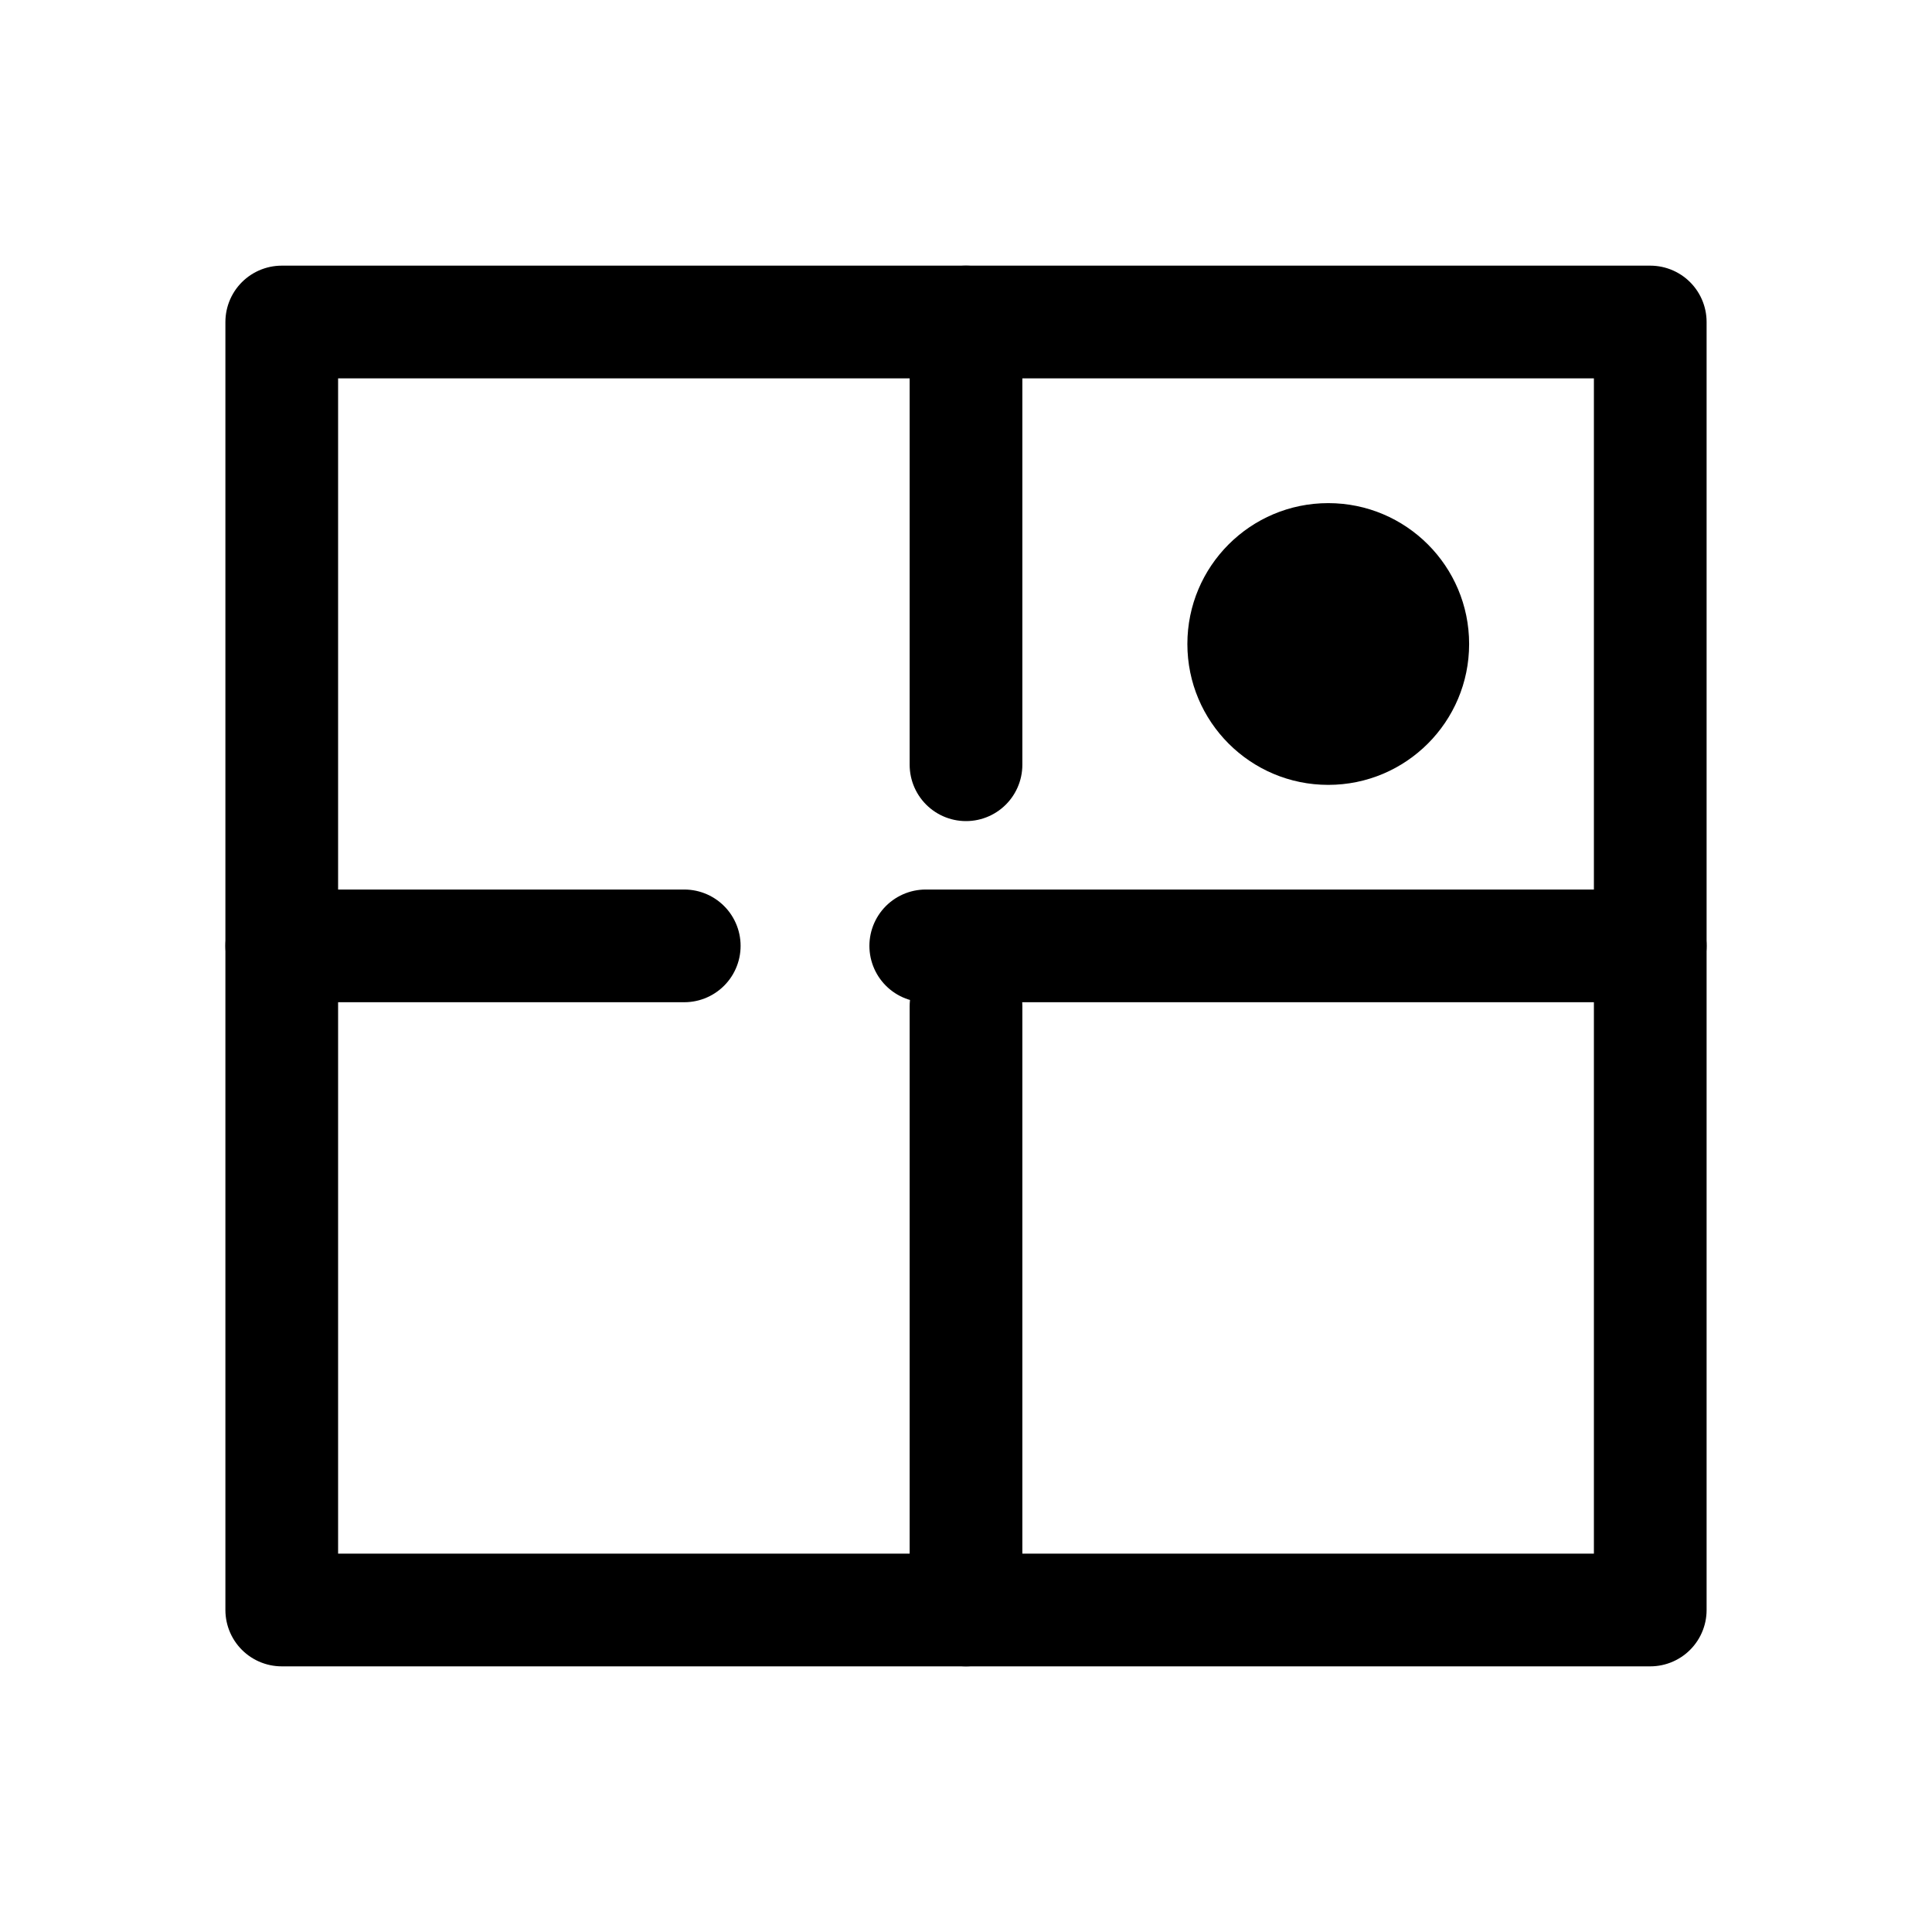
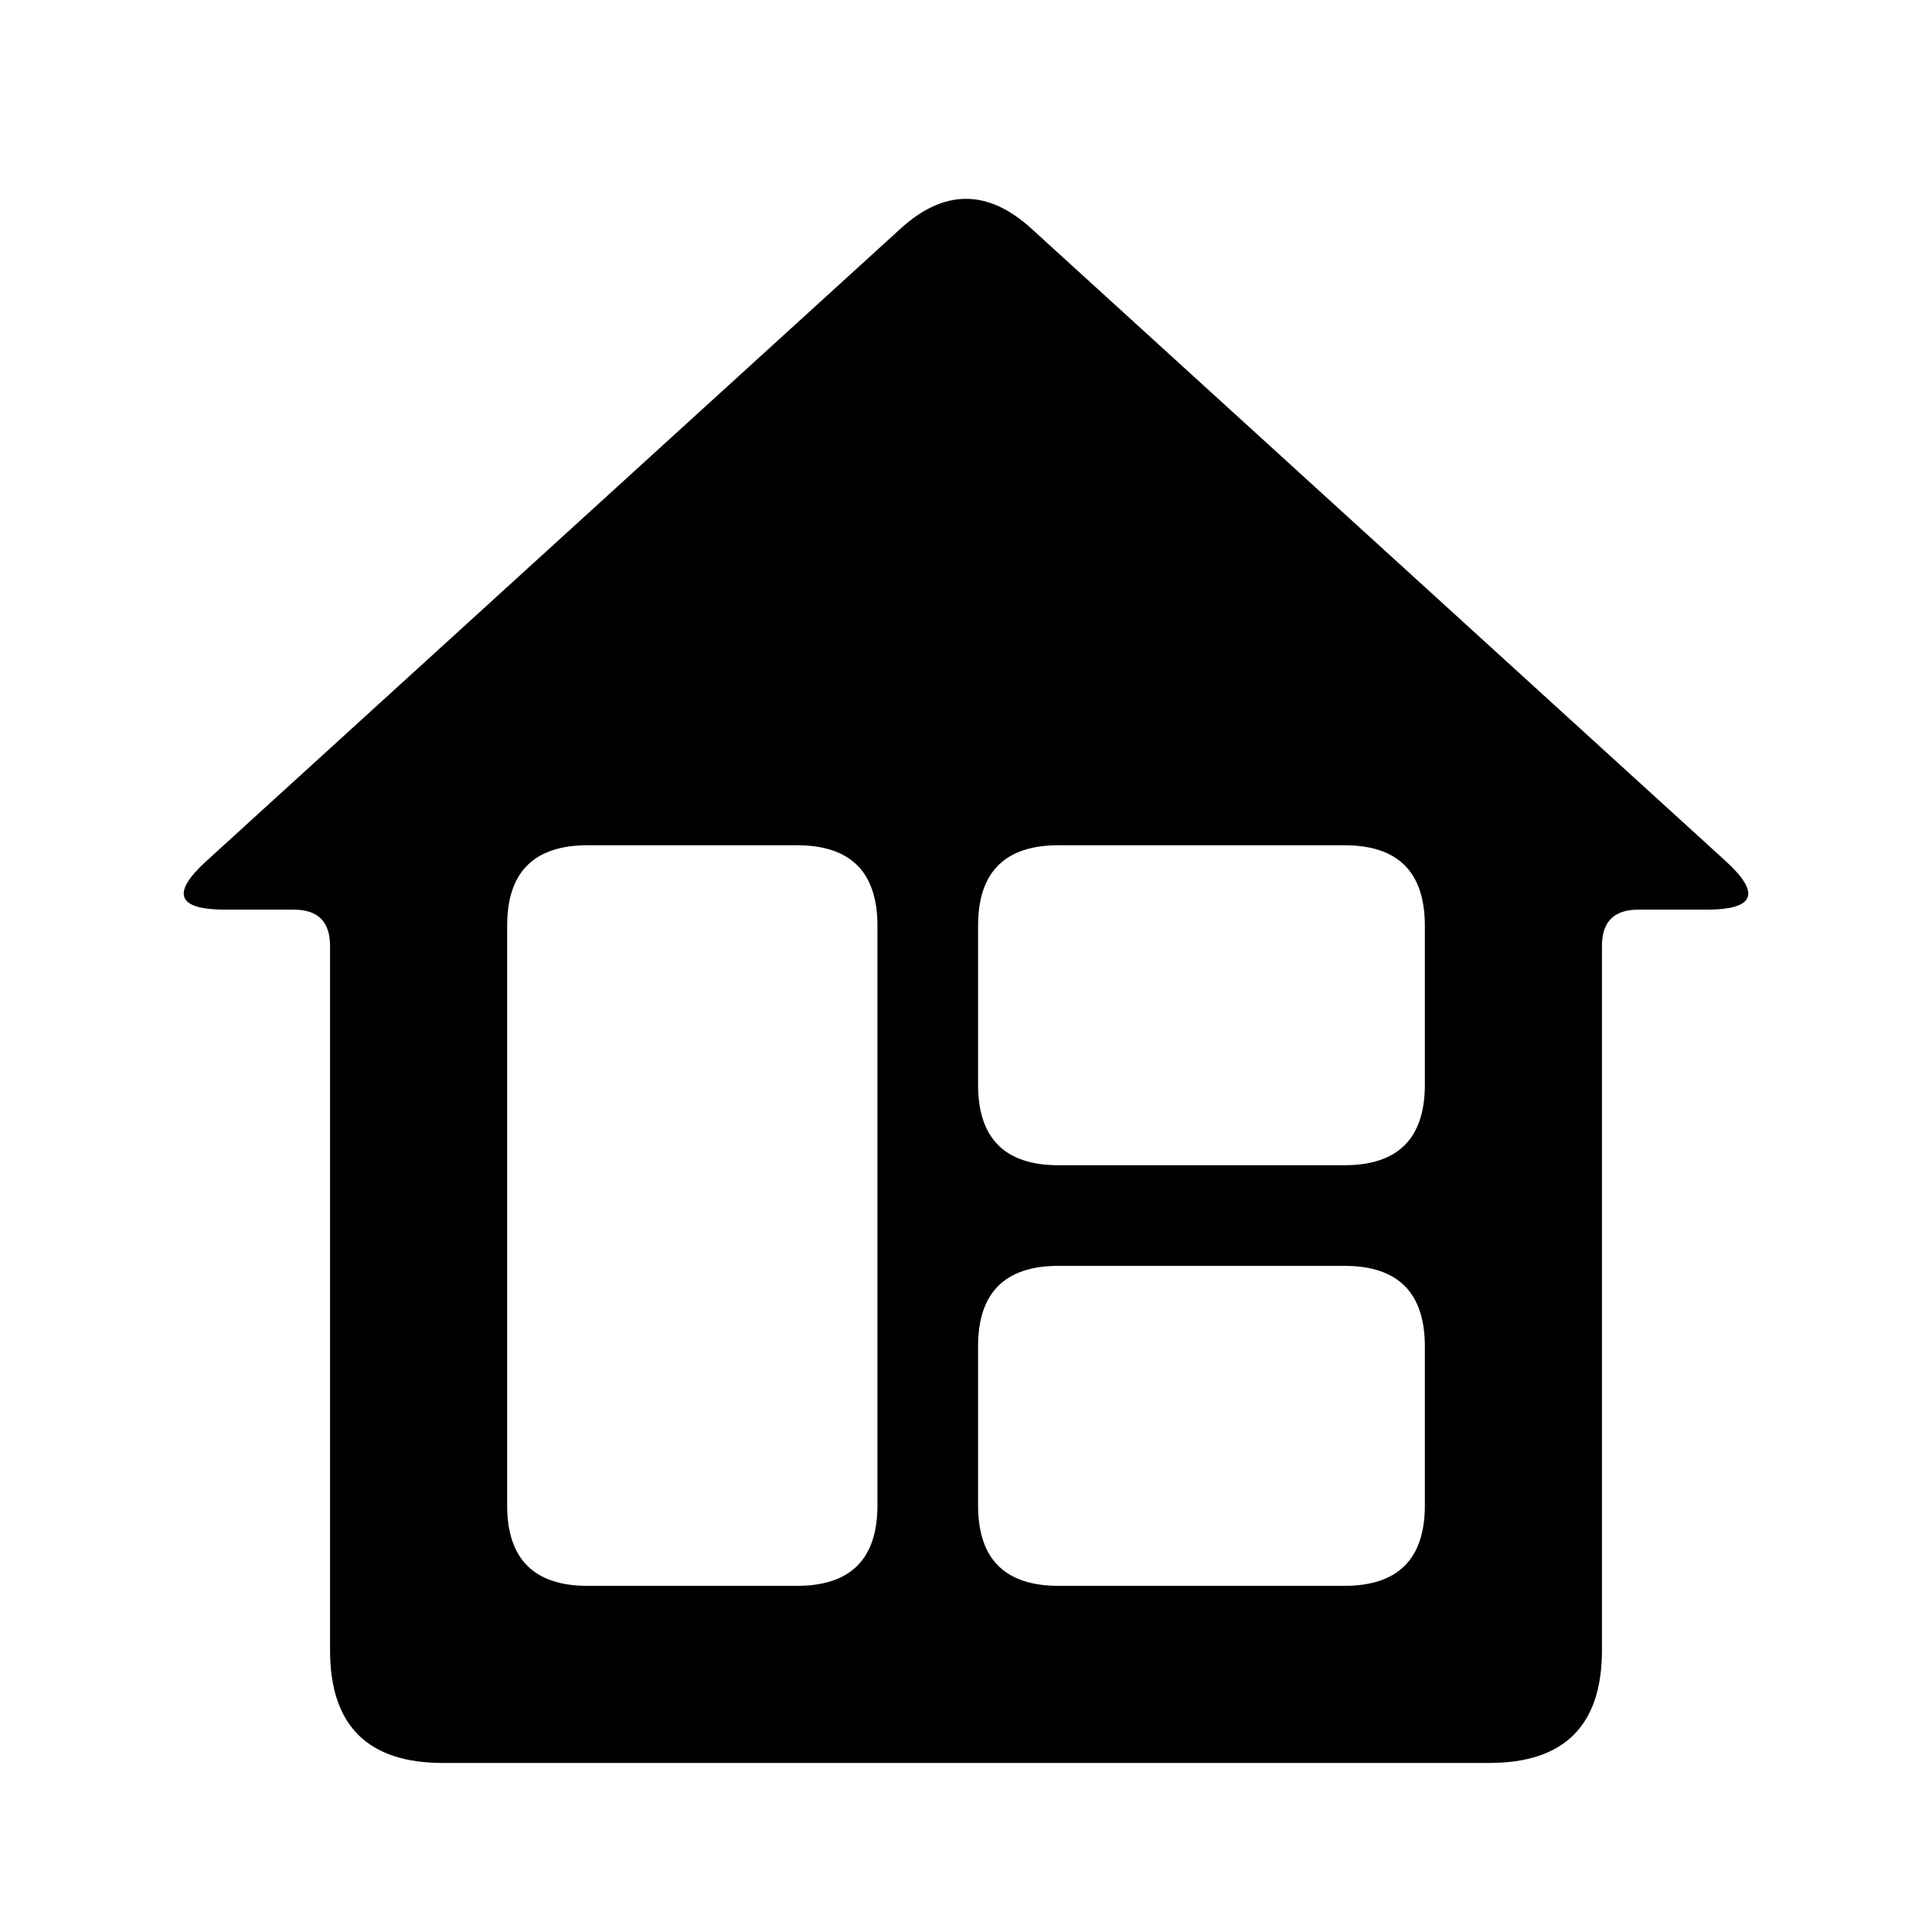
<svg xmlns="http://www.w3.org/2000/svg" viewBox="0 0 960 960" width="960" height="960">
-   <g fill="none" stroke="#000" stroke-width="56" stroke-linejoin="round" stroke-linecap="round">
-     <path d="M140 160h680v640H140z" />
-     <path d="M480 160v220M480 500v300M140 470h200M460 470h360" />
-   </g>
-   <circle cx="660" cy="320" r="70" fill="#000" />
+   <path fill="#000" fill-rule="evenodd" d="M447.5 113.6Q480 84 512.5 113.6L857.4 427.8Q884 452 848 452L814 452Q796 452 796 470L796 820Q796 876 740 876L220 876Q164 876 164 820L164 470Q164 452 146 452L112 452Q76 452 102.6 427.8ZM252 460Q252 420 292 420L396 420Q436 420 436 460L436 748Q436 788 396 788L292 788Q252 788 252 748ZM486 460Q486 420 526 420L668 420Q708 420 708 460L708 539Q708 579 668 579L526 579Q486 579 486 539ZM486 669Q486 629 526 629L668 629Q708 629 708 669L708 748Q708 788 668 788L526 788Q486 788 486 748Z" />
</svg>
